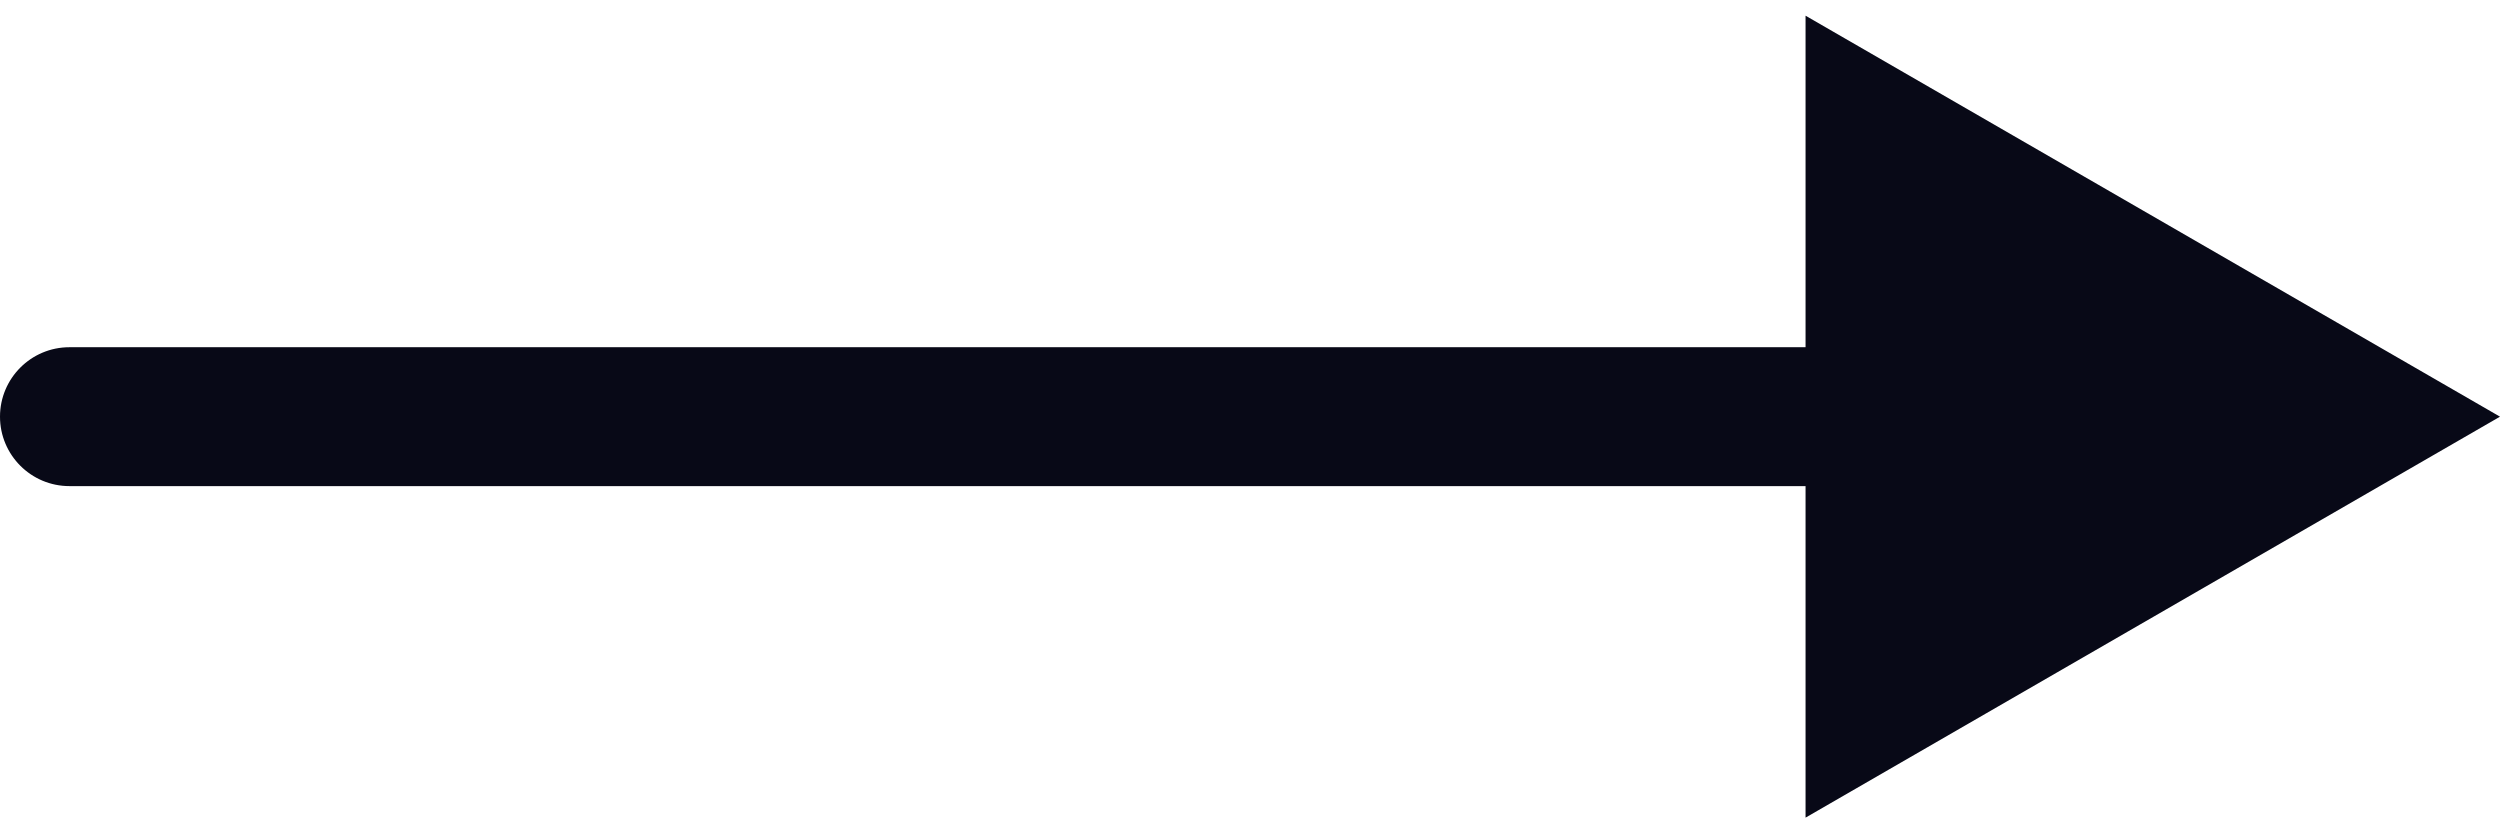
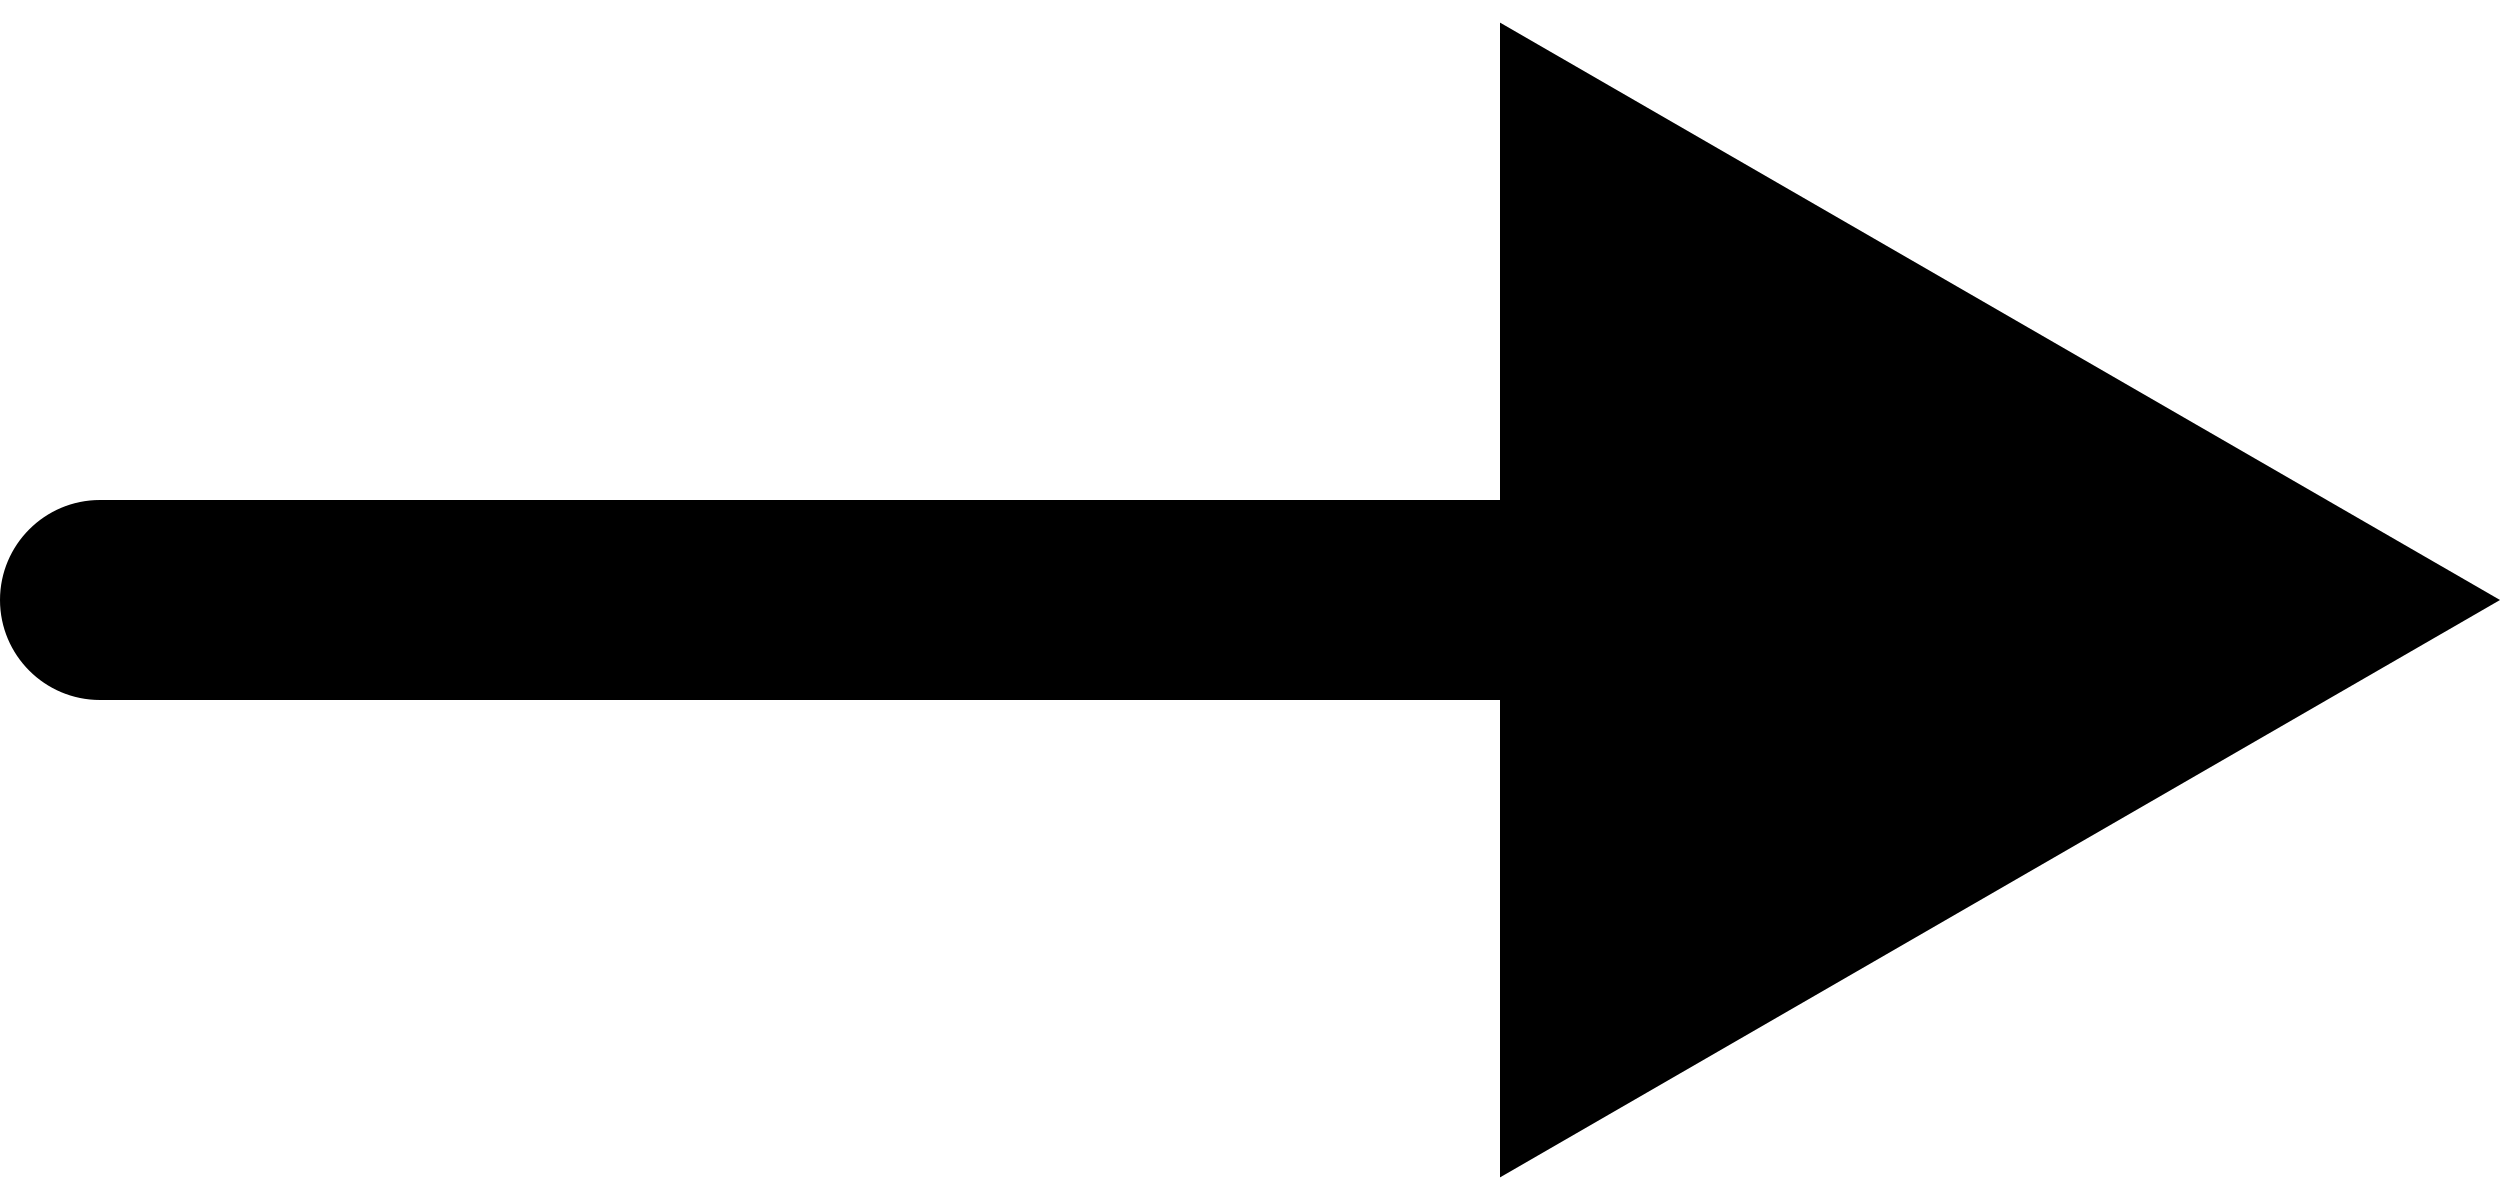
- <svg xmlns="http://www.w3.org/2000/svg" width="36" height="12" viewBox="0 0 36 12" fill="none">
-   <path d="M1 5C0.448 5 0 5.448 0 6C0 6.552 0.448 7 1 7L1 5ZM36 6L26 0.226V11.774L36 6ZM1 7L18.5 7V5L1 5L1 7ZM18.5 7L27 7V5L18.5 5V7Z" fill="#080917" />
+ <svg xmlns="http://www.w3.org/2000/svg" width="25" height="12" viewBox="0 0 25 12" fill="none">
+   <path d="M1 5C0.448 5 0 5.448 0 6C0 6.552 0.448 7 1 7V5ZM25 6L15 0.226V11.774L25 6ZM1 7H13V5H1V7ZM13 7H16V5H13V7Z" fill="black" />
</svg>
